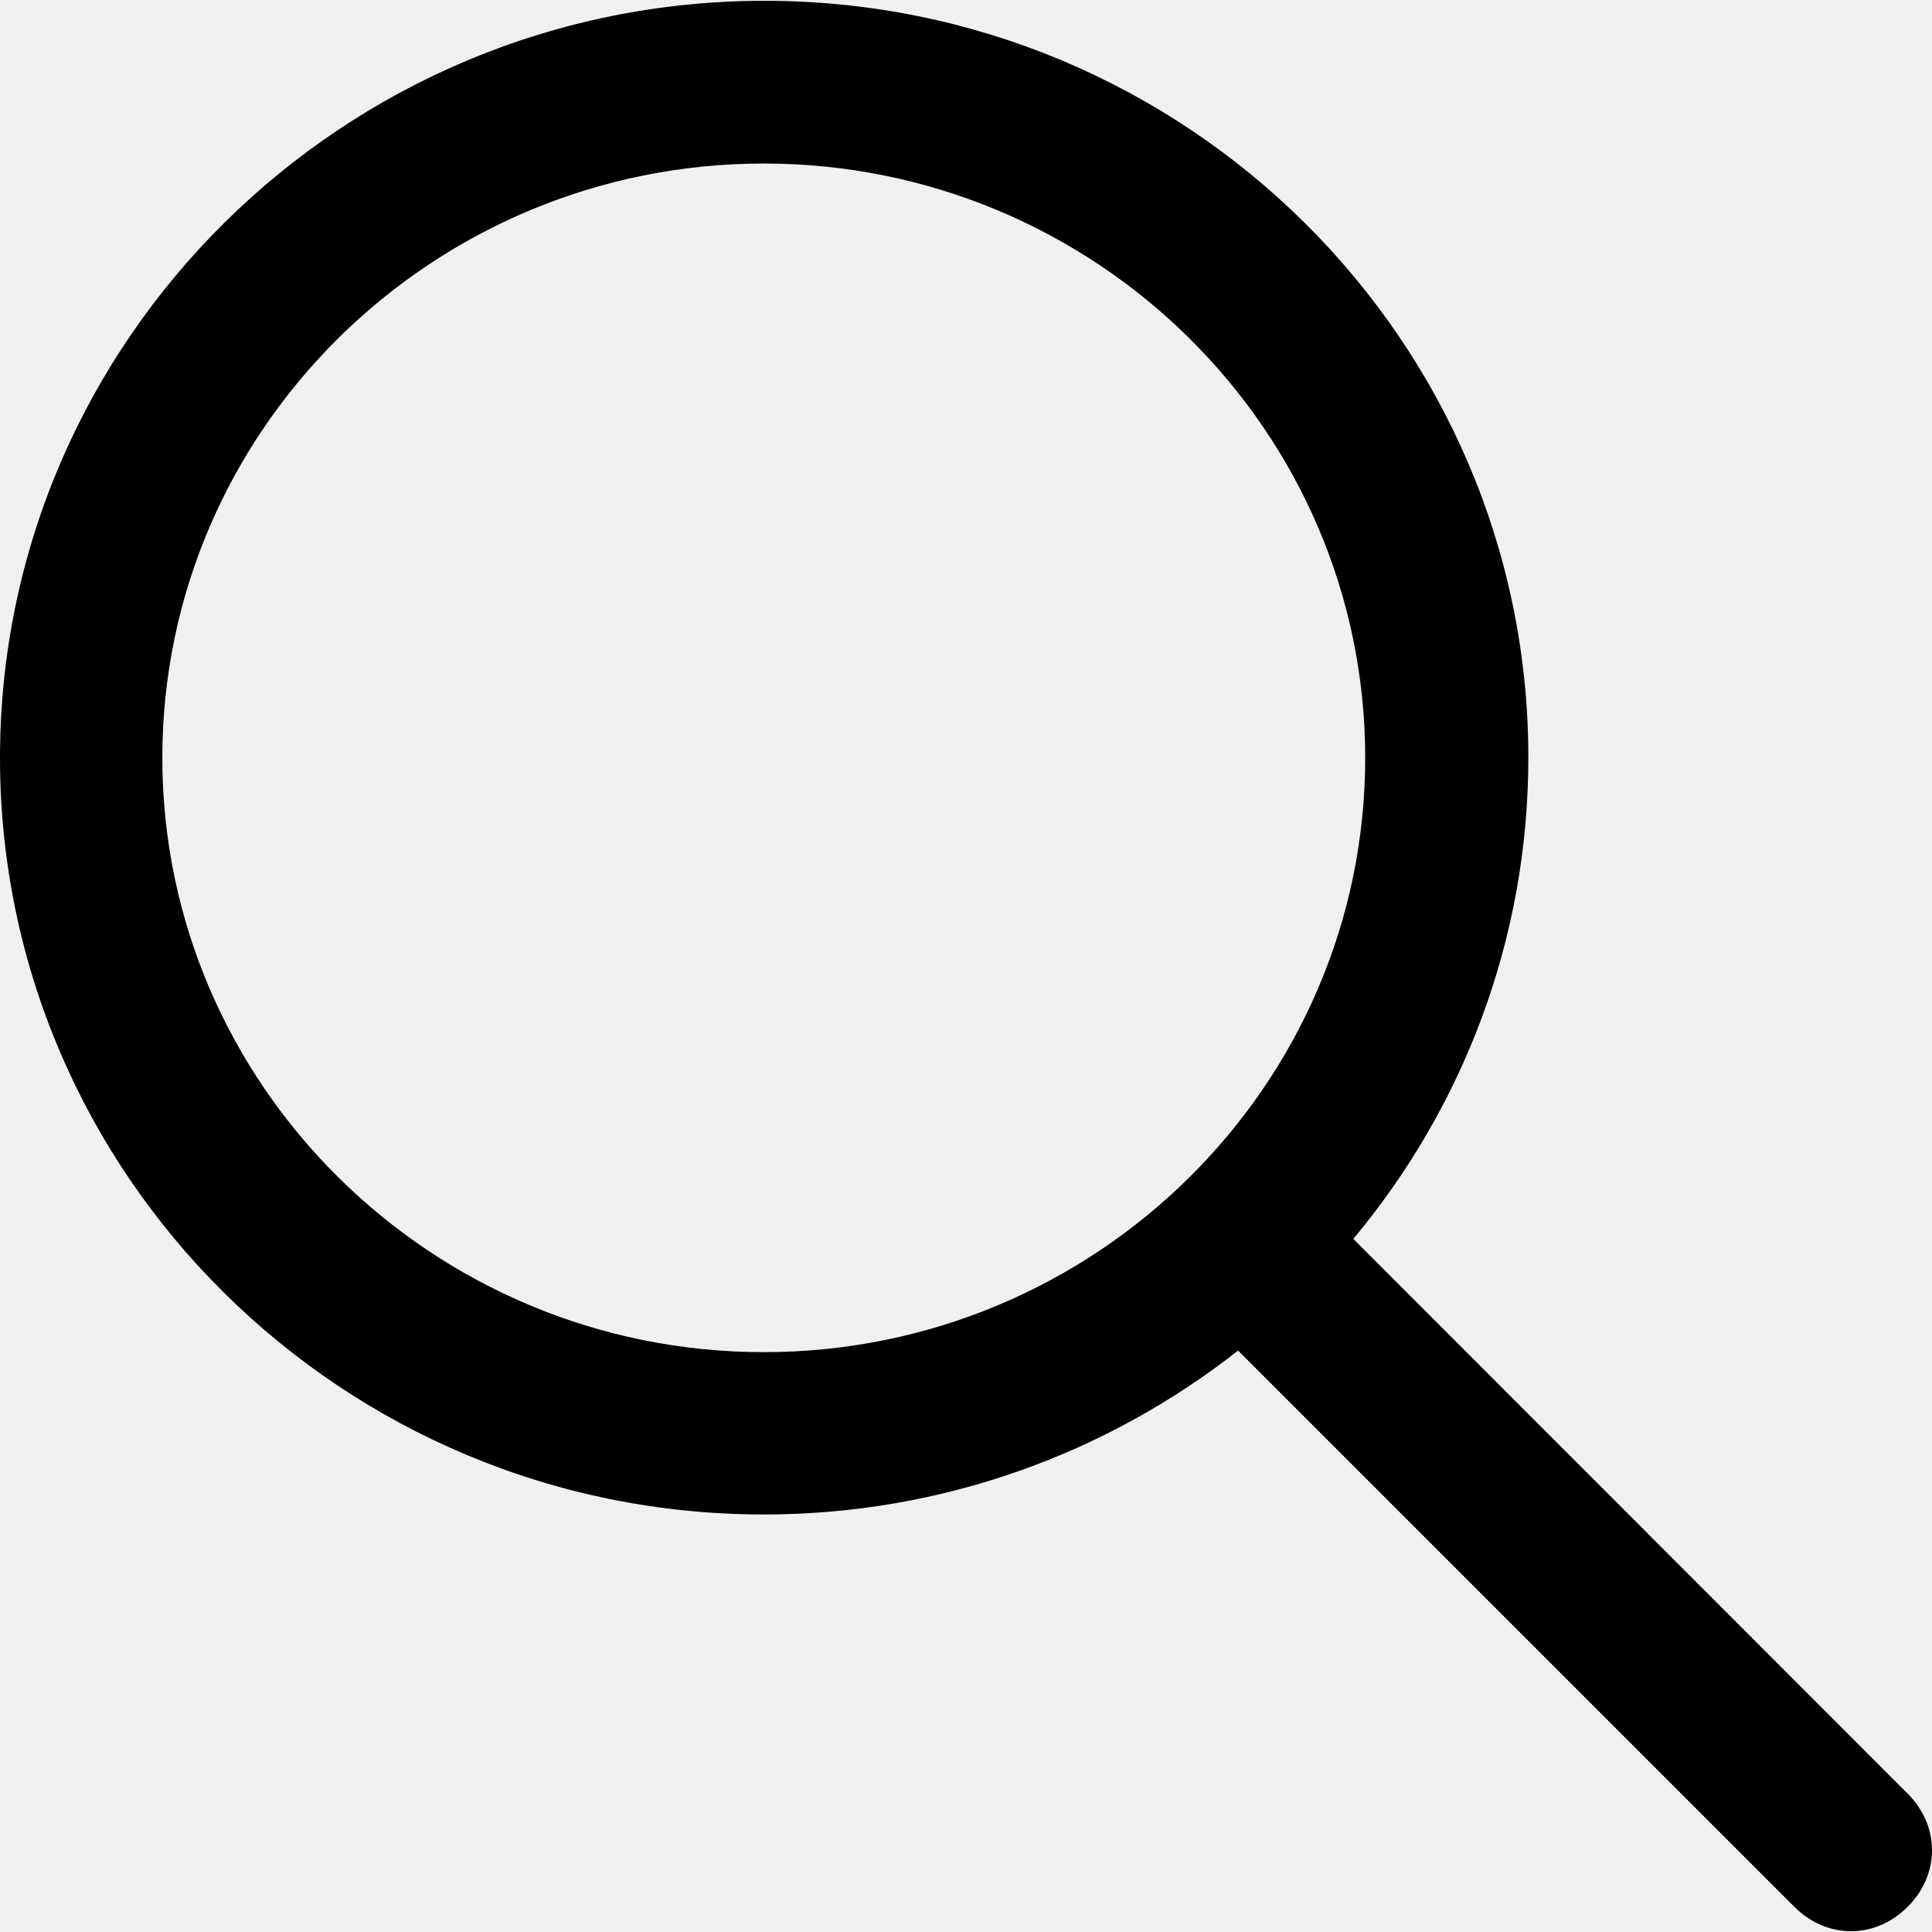
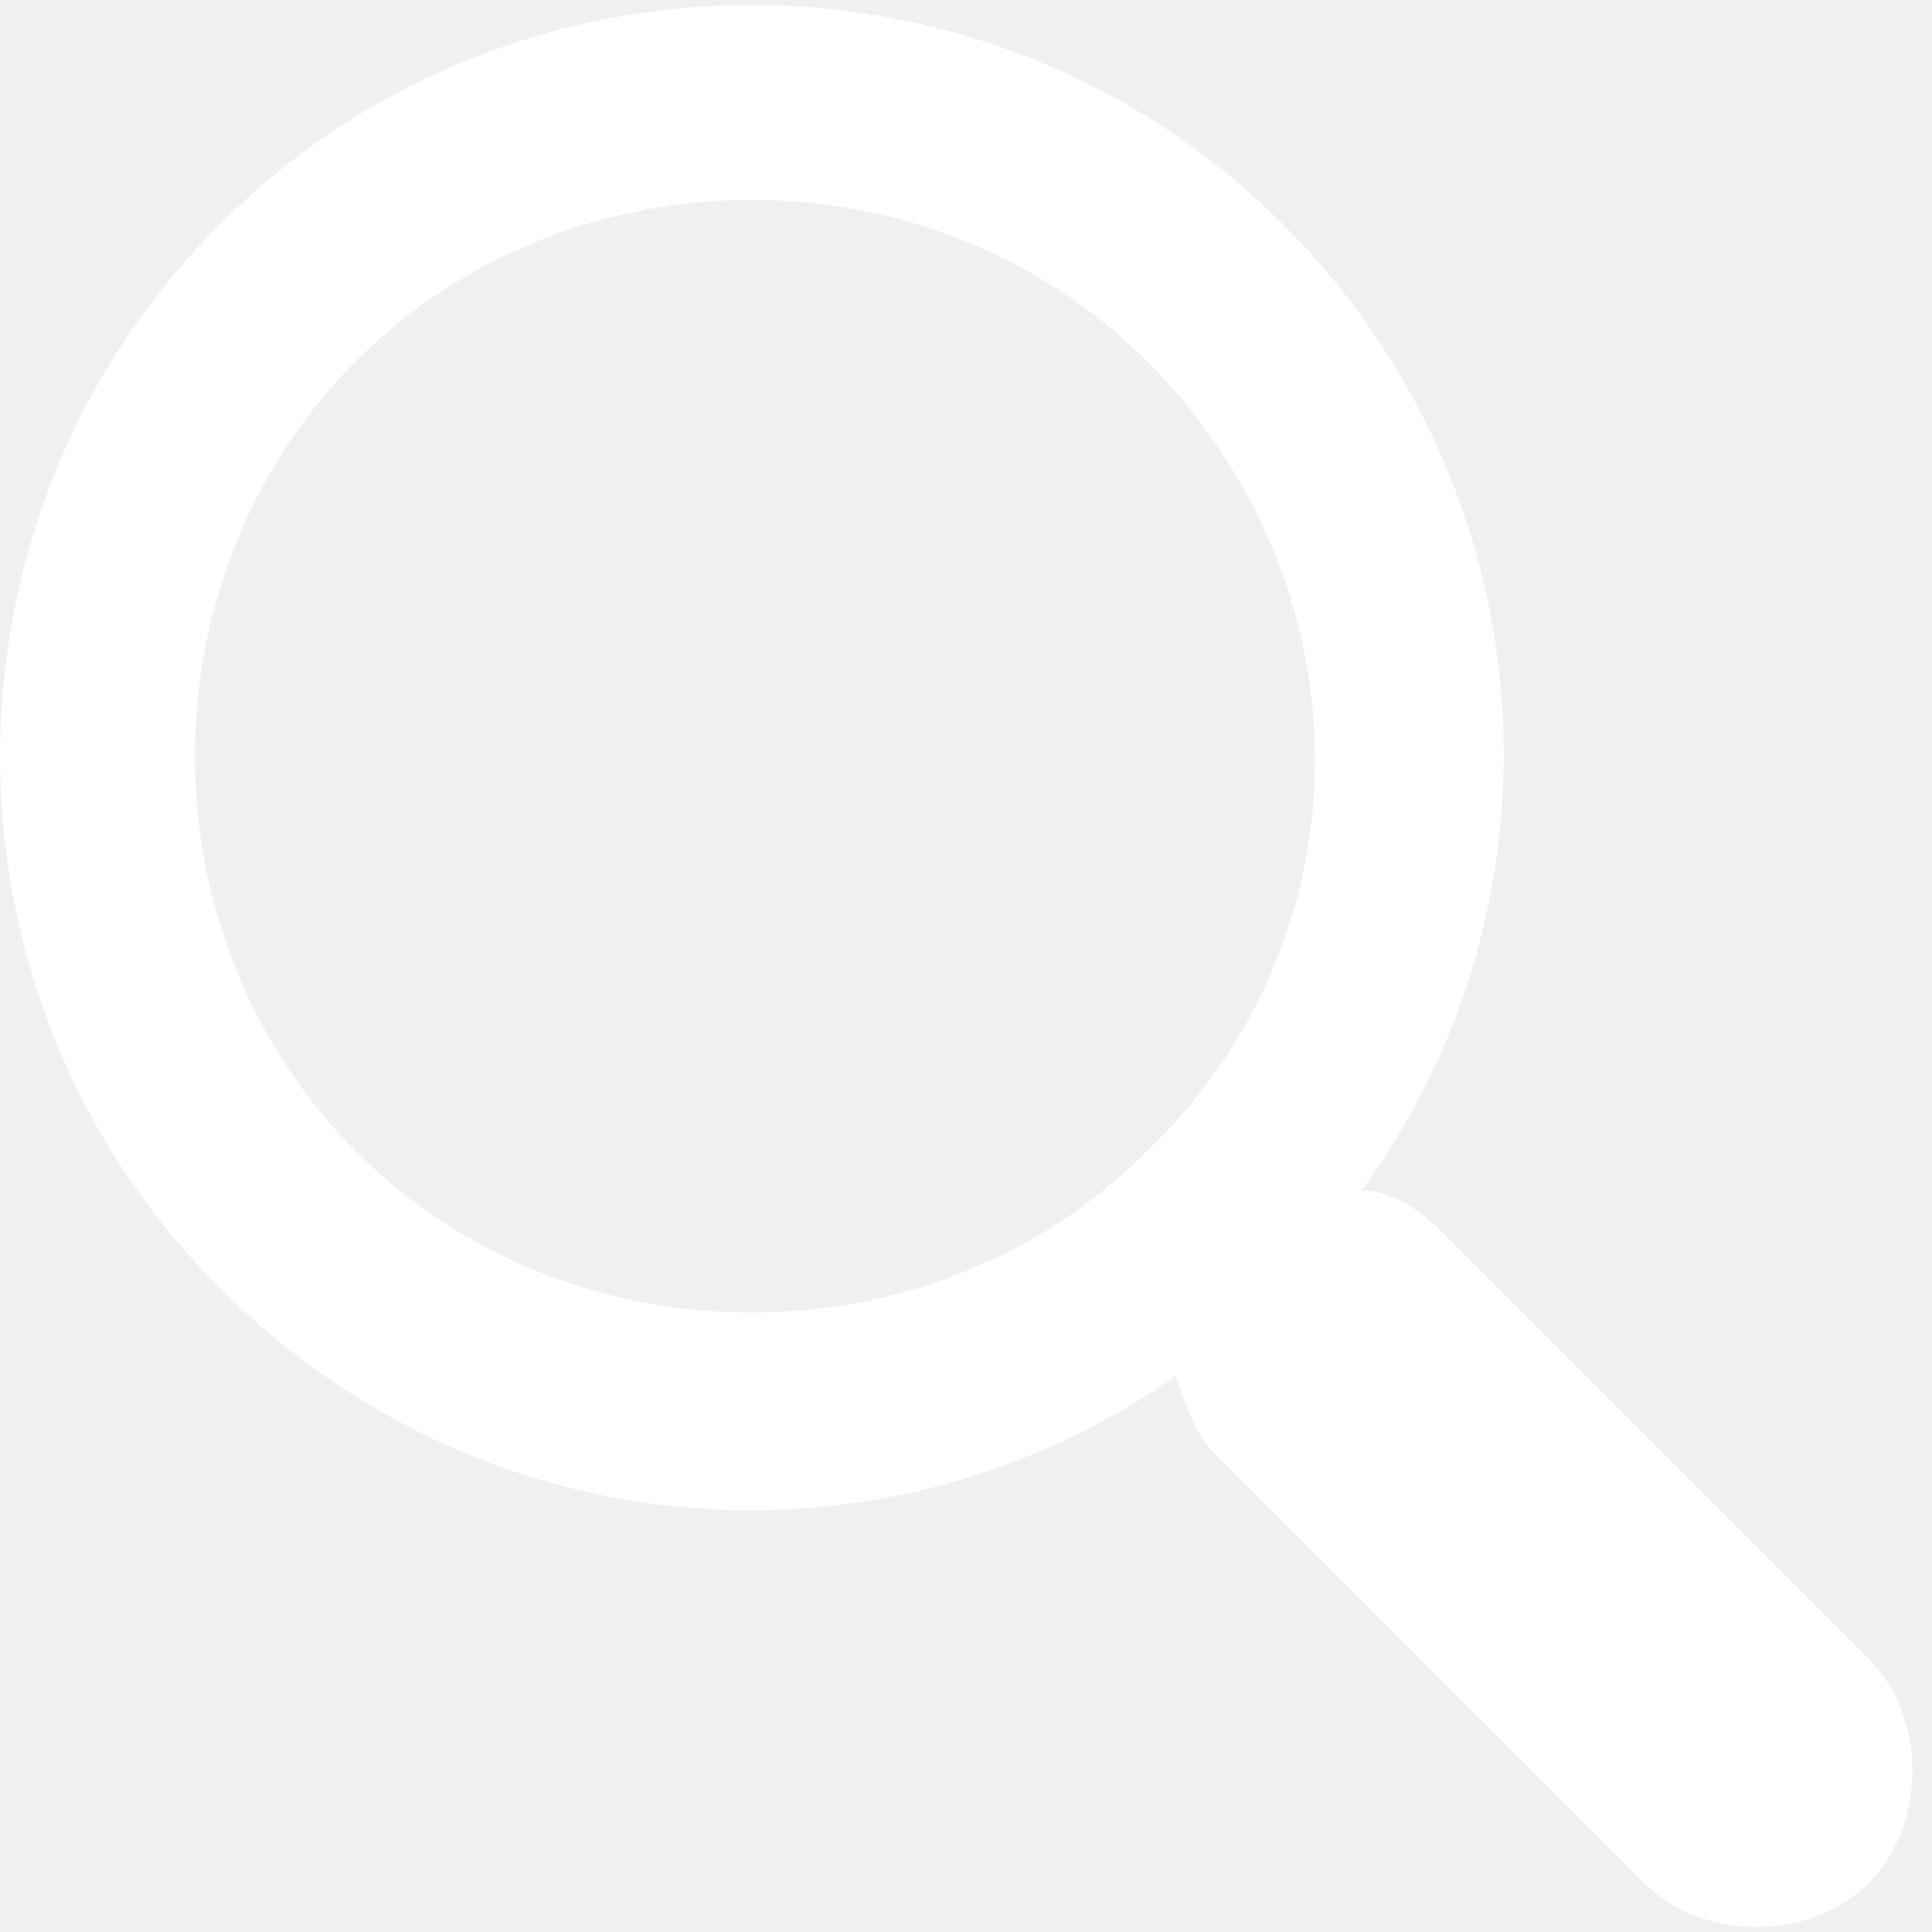
- <svg xmlns="http://www.w3.org/2000/svg" version="1.1" id="Capa_1" x="0px" y="0px" viewBox="0 0 487.95 487.95" style="enable-background:new 0 0 487.95 487.95;" xml:space="preserve">
+ <svg xmlns="http://www.w3.org/2000/svg" xmlnsXlink="http://www.w3.org/1999/xlink" version="1.1" x="0px" y="0px" viewBox="0 0 600 600" enableBackground="new 0 0 600 600" xmlSpace="preserve">
  <g>
-     <g>
-       <path d="M481.8,453l-140-140.1c27.6-33.1,44.2-75.4,44.2-121.6C386,85.9,299.5,0.2,193.1,0.2S0,86,0,191.4s86.5,191.1,192.9,191.1    c45.2,0,86.8-15.5,119.8-41.4l140.5,140.5c8.2,8.2,20.4,8.2,28.6,0C490,473.4,490,461.2,481.8,453z M41,191.4    c0-82.8,68.2-150.1,151.9-150.1s151.9,67.3,151.9,150.1s-68.2,150.1-151.9,150.1S41,274.1,41,191.4z" />
-     </g>
+     <path fill="#FFFFFF" d="M398.5,69.7c-90.9-90.9-239.4-90.9-330.3,0s-90.9,239.4,0,330.3c81.8,81.8,206.1,90.9,297,27.3   c3,9.1,6.1,18.2,12.1,24.2l133.3,133.3c18.2,18.2,51.5,18.2,69.7,0c18.2-18.2,18.2-51.5,0-69.7L447,381.8   c-6.1-6.1-15.2-12.1-24.2-12.1C489.4,278.8,480.3,151.5,398.5,69.7z M356.1,357.6c-66.7,66.7-178.8,66.7-245.5,0   s-66.7-178.8,0-245.5s178.8-66.7,245.5,0C425.8,181.8,425.8,290.9,356.1,357.6z" />
  </g>
-   <g>
- </g>
-   <g>
- </g>
-   <g>
- </g>
-   <g>
- </g>
-   <g>
- </g>
-   <g>
- </g>
-   <g>
- </g>
-   <g>
- </g>
-   <g>
- </g>
-   <g>
- </g>
-   <g>
- </g>
-   <g>
- </g>
-   <g>
- </g>
-   <g>
- </g>
-   <g>
- </g>
</svg>
